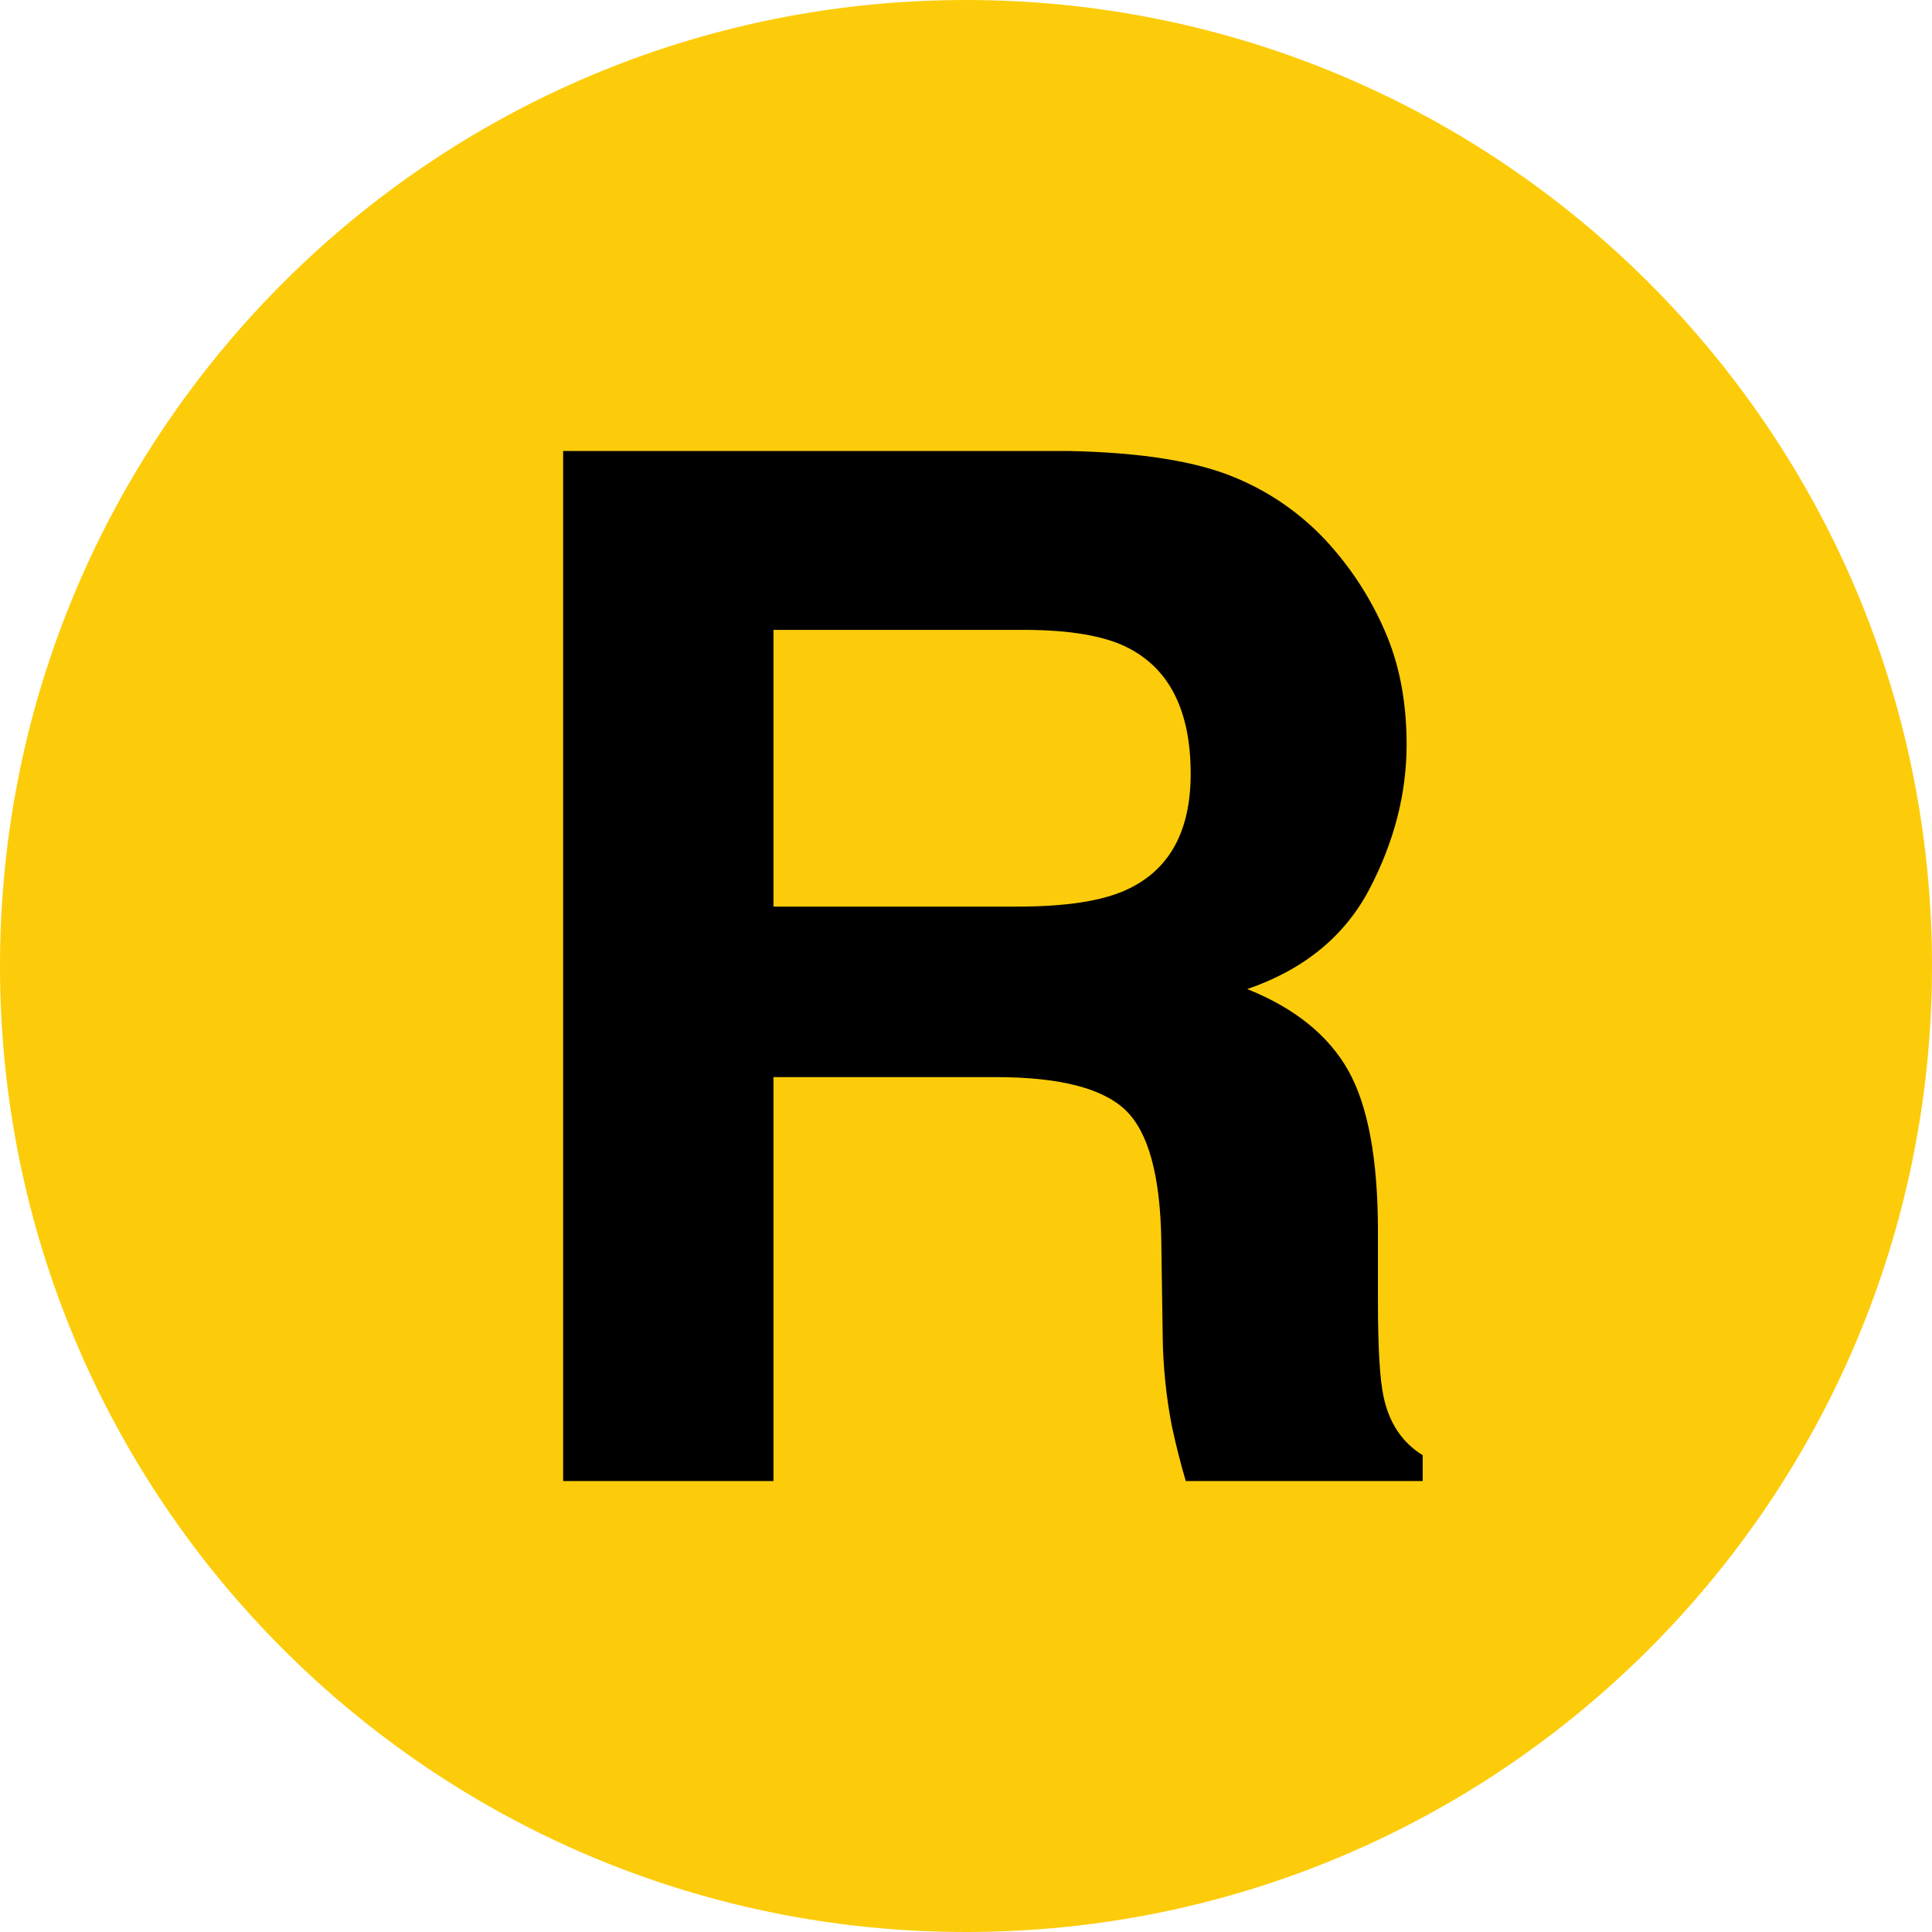
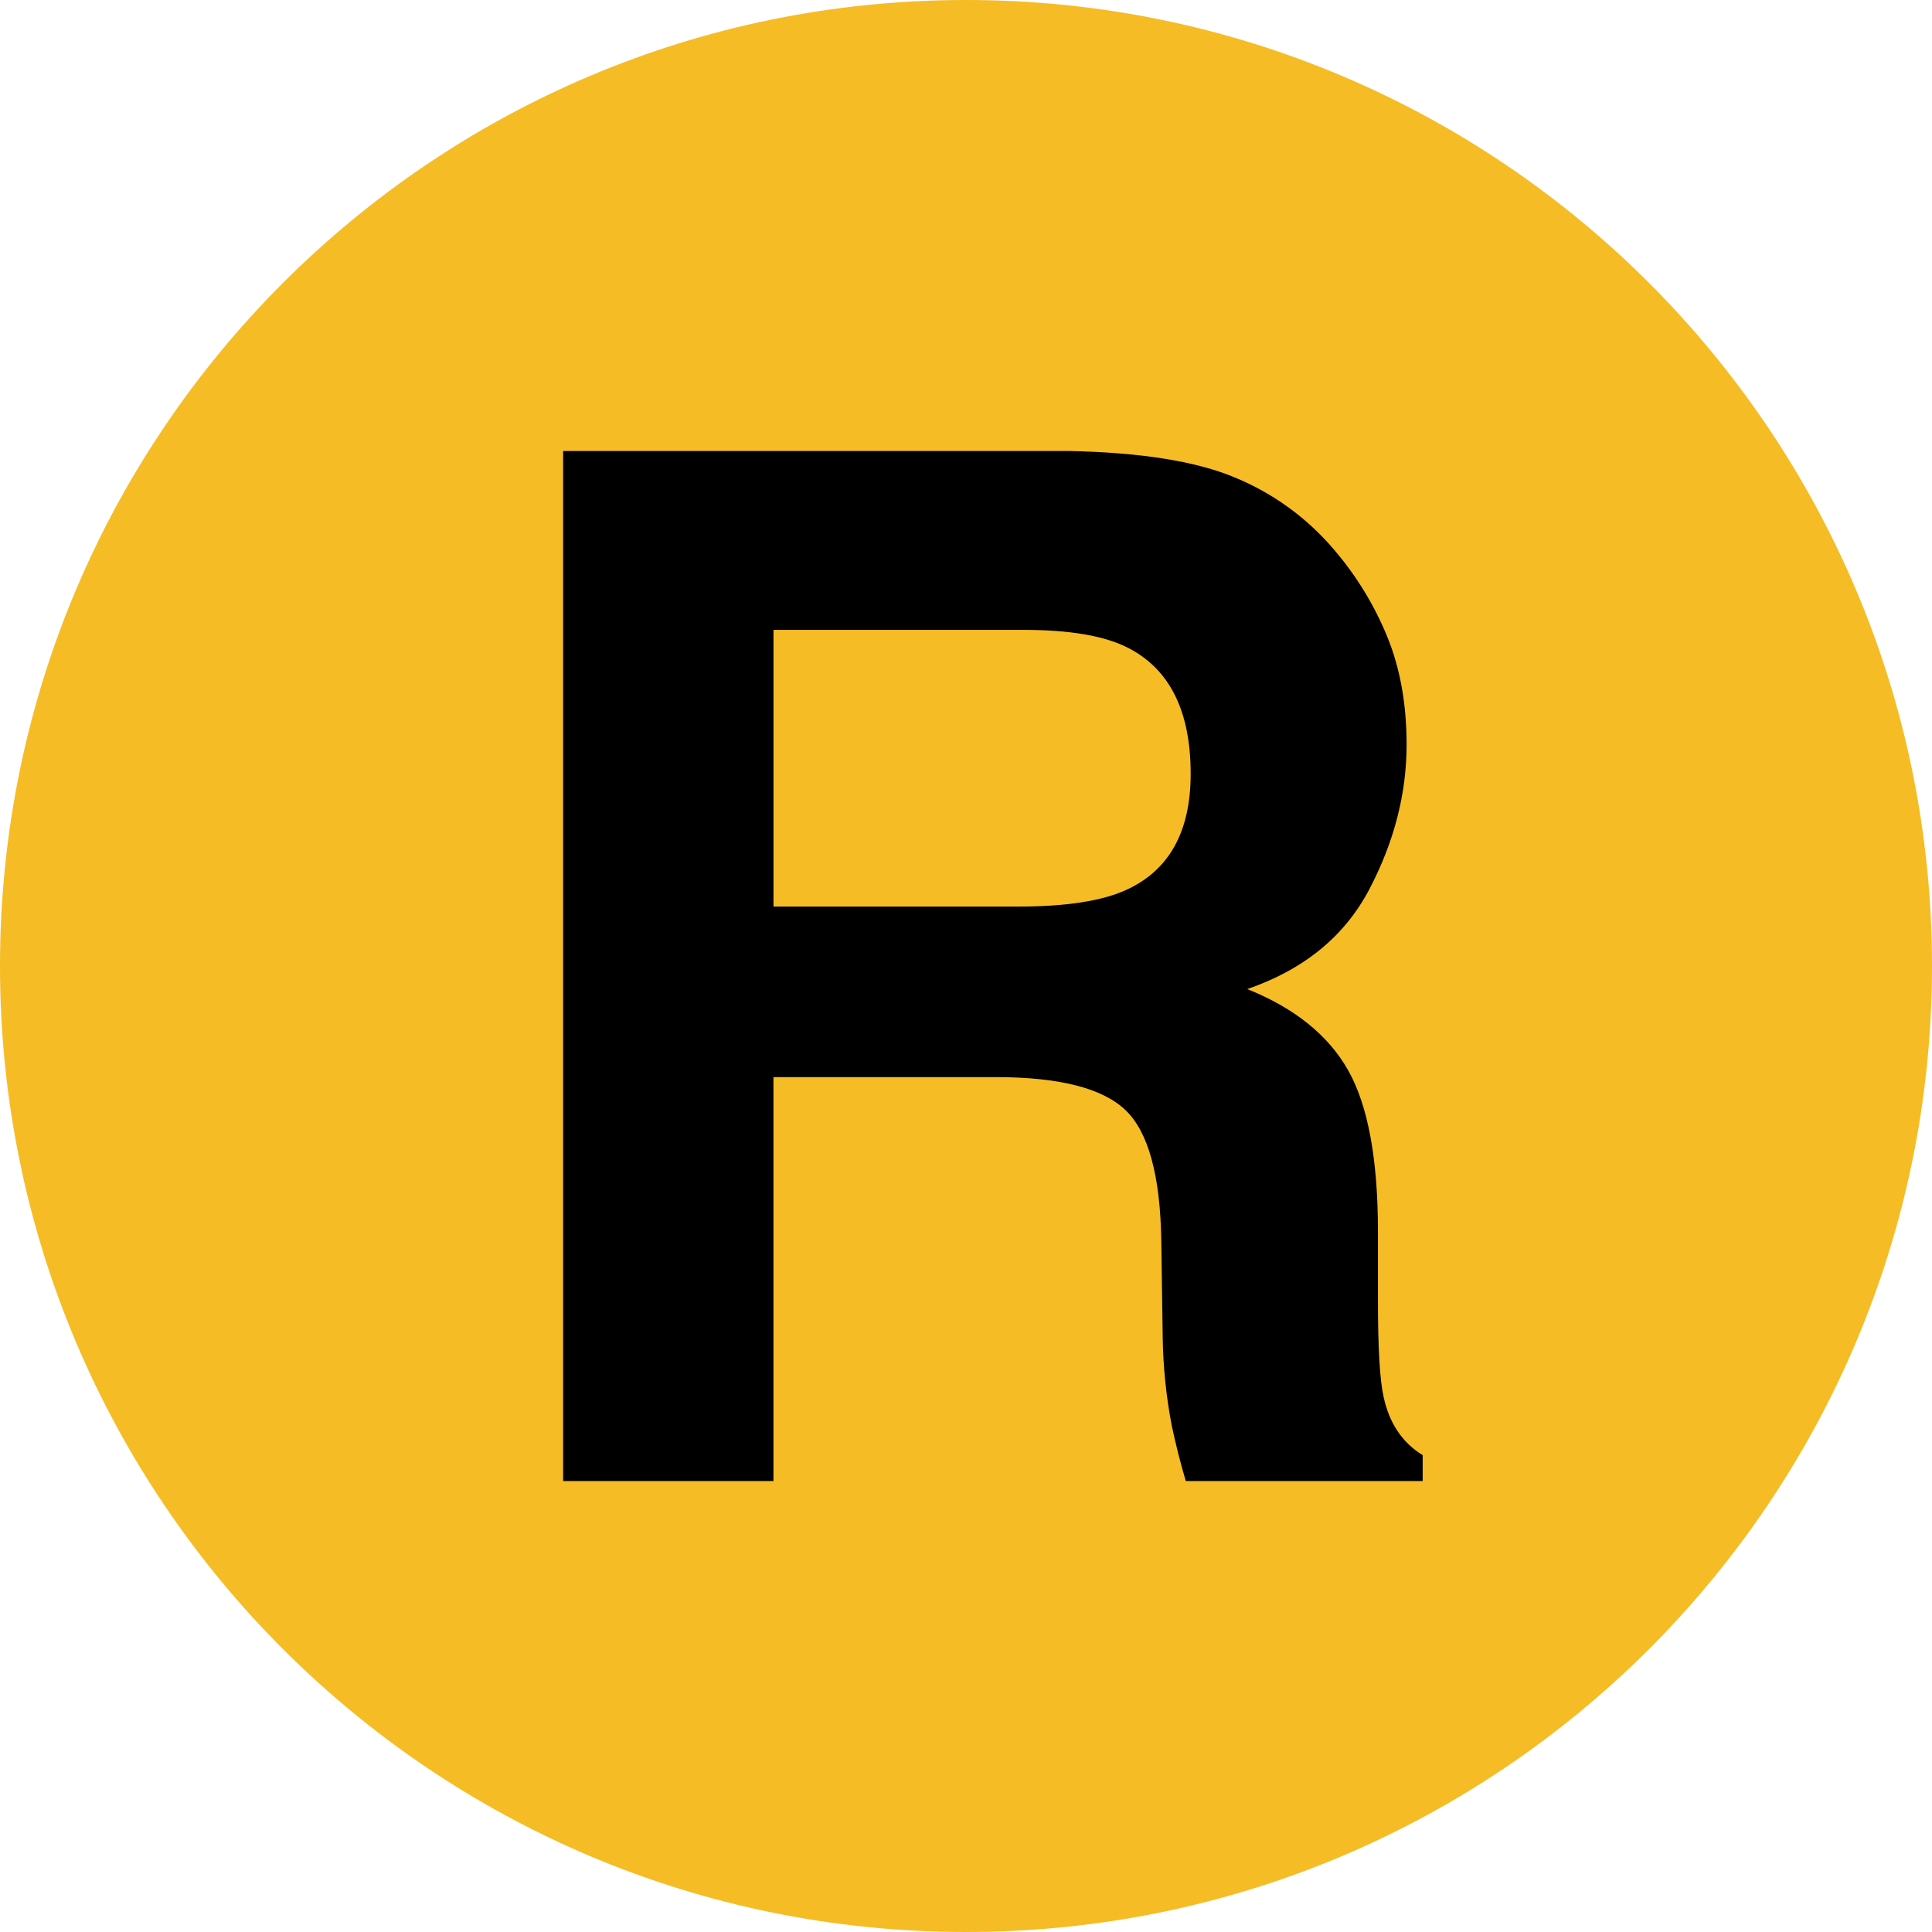
<svg xmlns="http://www.w3.org/2000/svg" xml:space="preserve" style="fill-rule:evenodd;clip-rule:evenodd;stroke-linejoin:round;stroke-miterlimit:1.414" viewBox="0 0 90 90">
-   <circle cx="45" cy="45" r="45" style="fill:#fccc0a" />
+   <circle cx="45" cy="45" r="45" style="fill:#f6bc26" />
  <path d="M36.032 29.342v12.891h11.36q3.386 0 5.079-.781 2.995-1.368 2.995-5.404 0-4.361-2.898-5.86-1.627-.845-4.882-.846zm21.5-7.096A12.1 12.1 0 0 1 62.14 25.6a14.9 14.9 0 0 1 2.474 4.036q.91 2.214.911 5.046 0 3.419-1.725 6.722t-5.697 4.671q3.321 1.335 4.704 3.793t1.383 7.503v3.222q0 3.288.26 4.46.391 1.855 1.824 2.734v1.205H55.238a34 34 0 0 1-.651-2.572 23.6 23.6 0 0 1-.424-4.134l-.065-4.46q-.065-4.59-1.676-6.12t-6.038-1.53H36.031v18.816h-9.798V21.009h23.535q5.046.097 7.764 1.237" style="fill:#000;fill-rule:nonzero" />
</svg>
